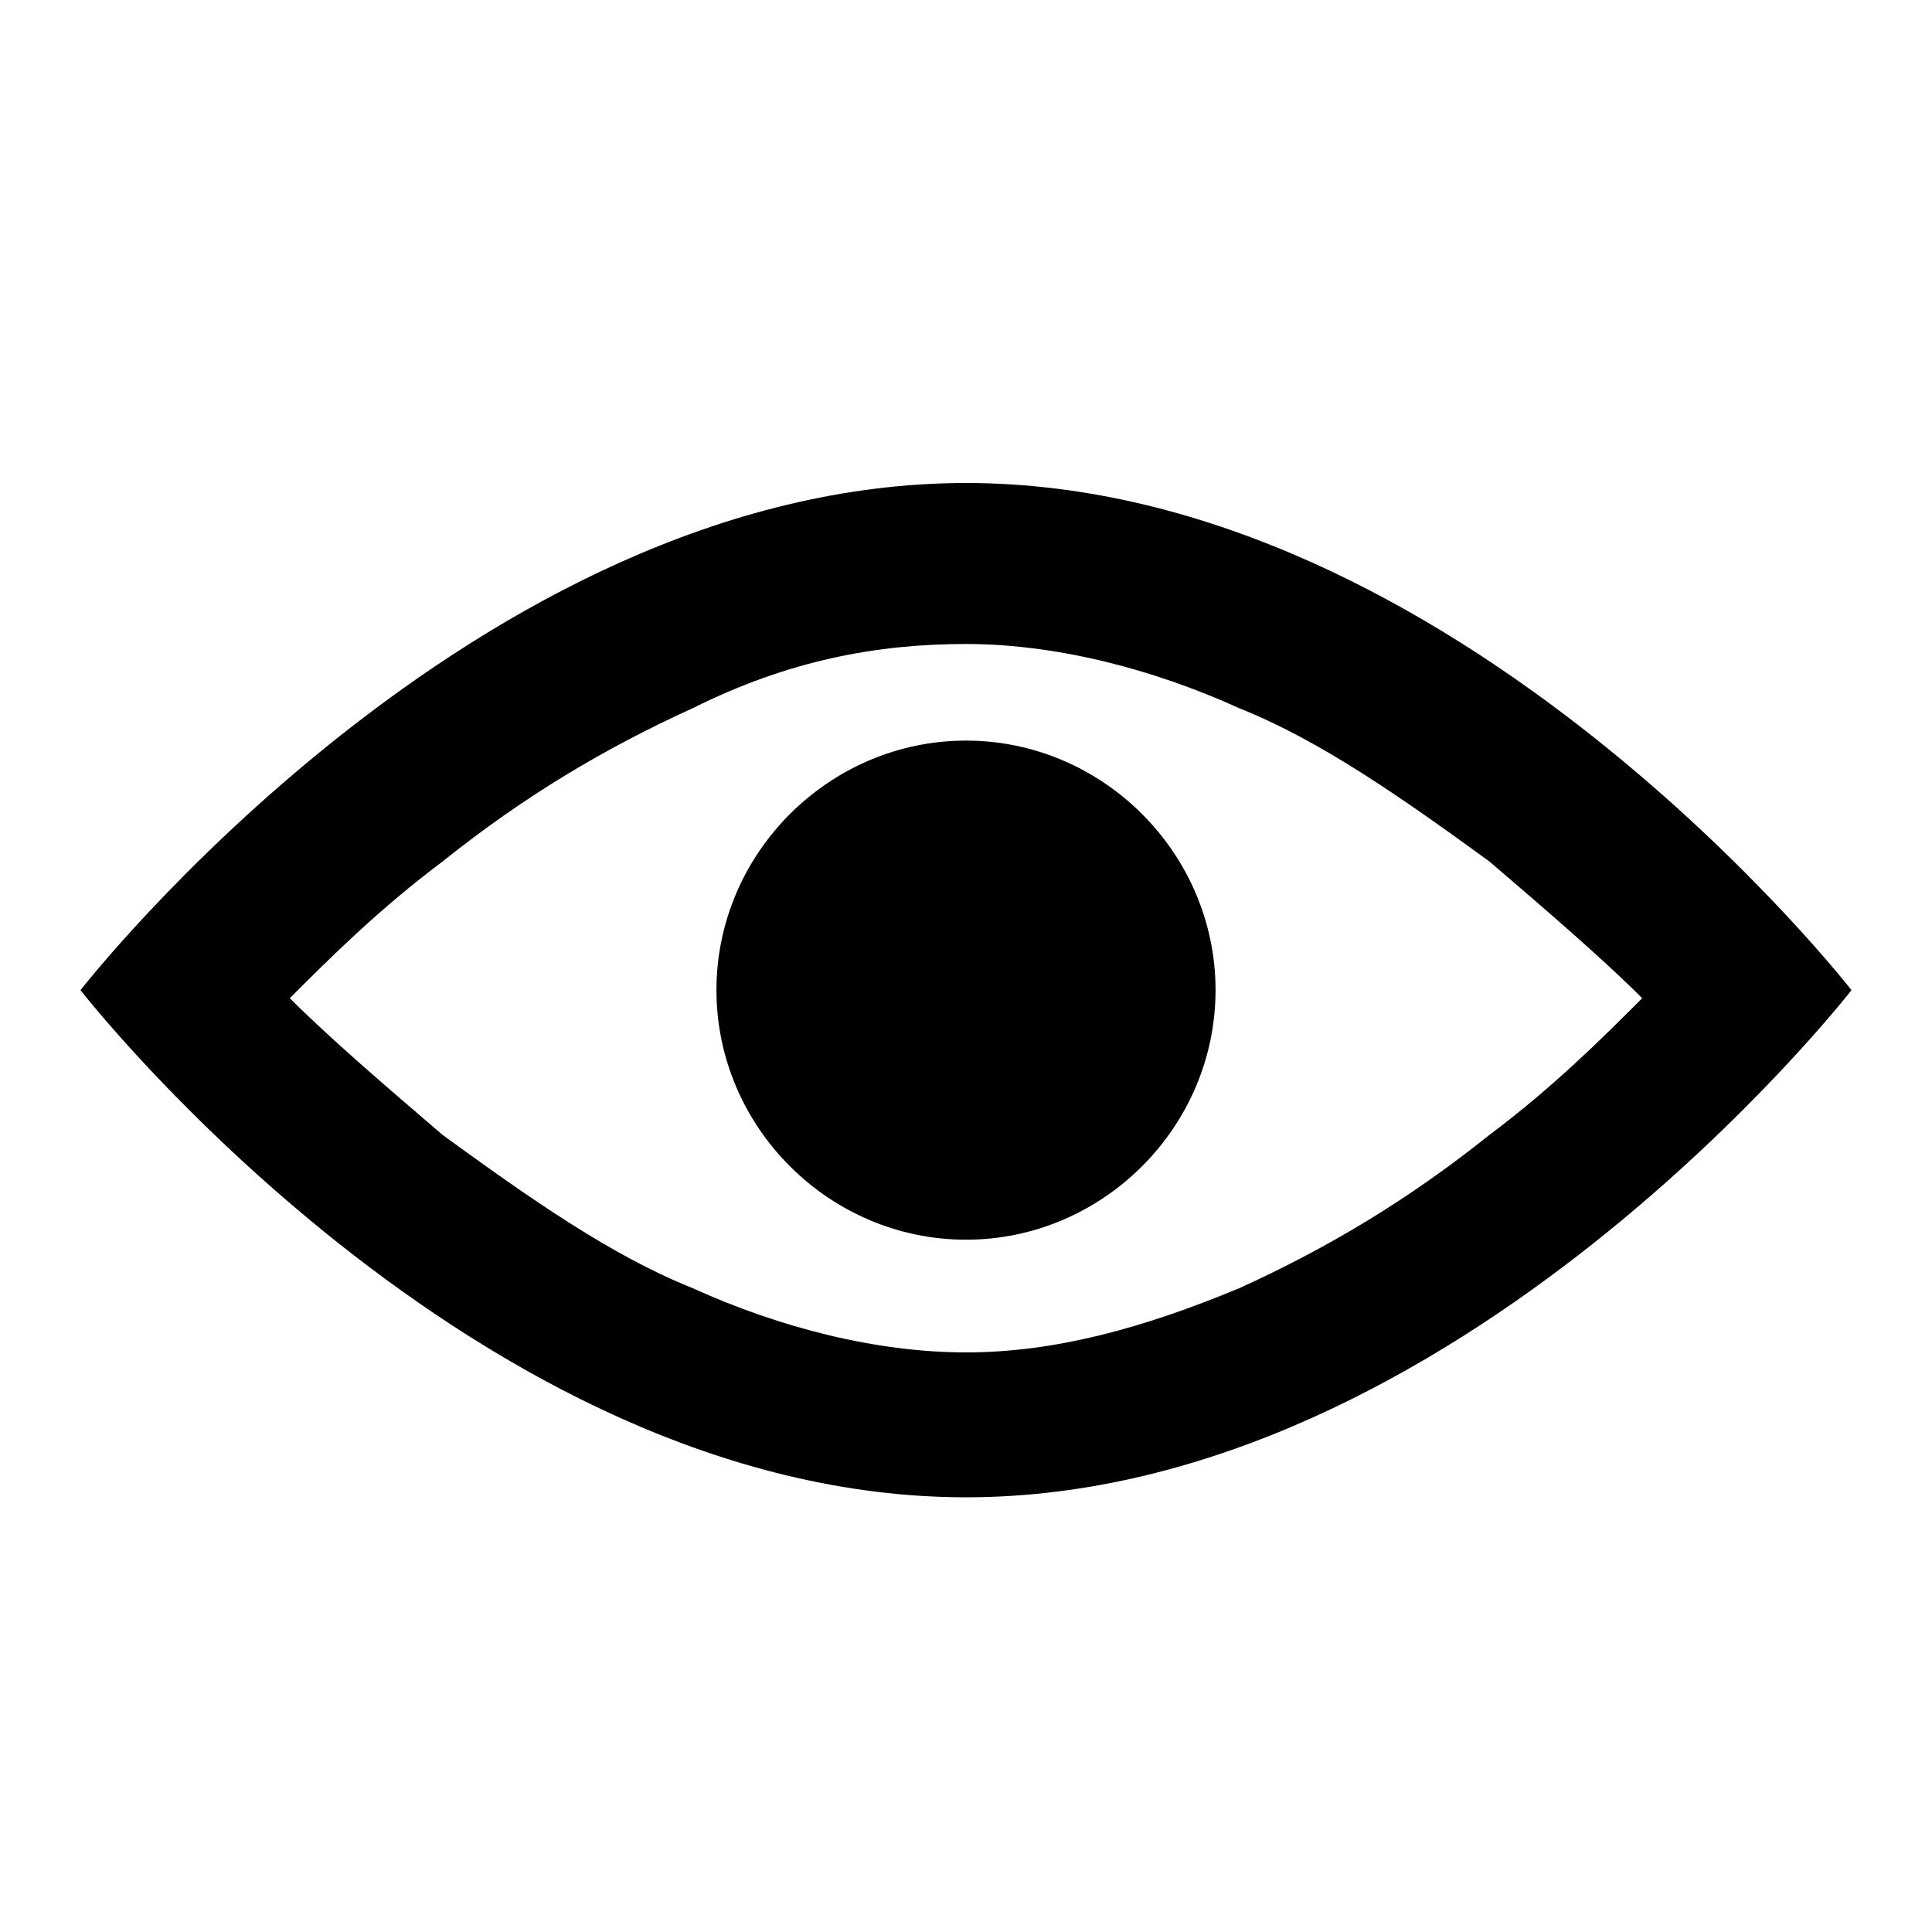
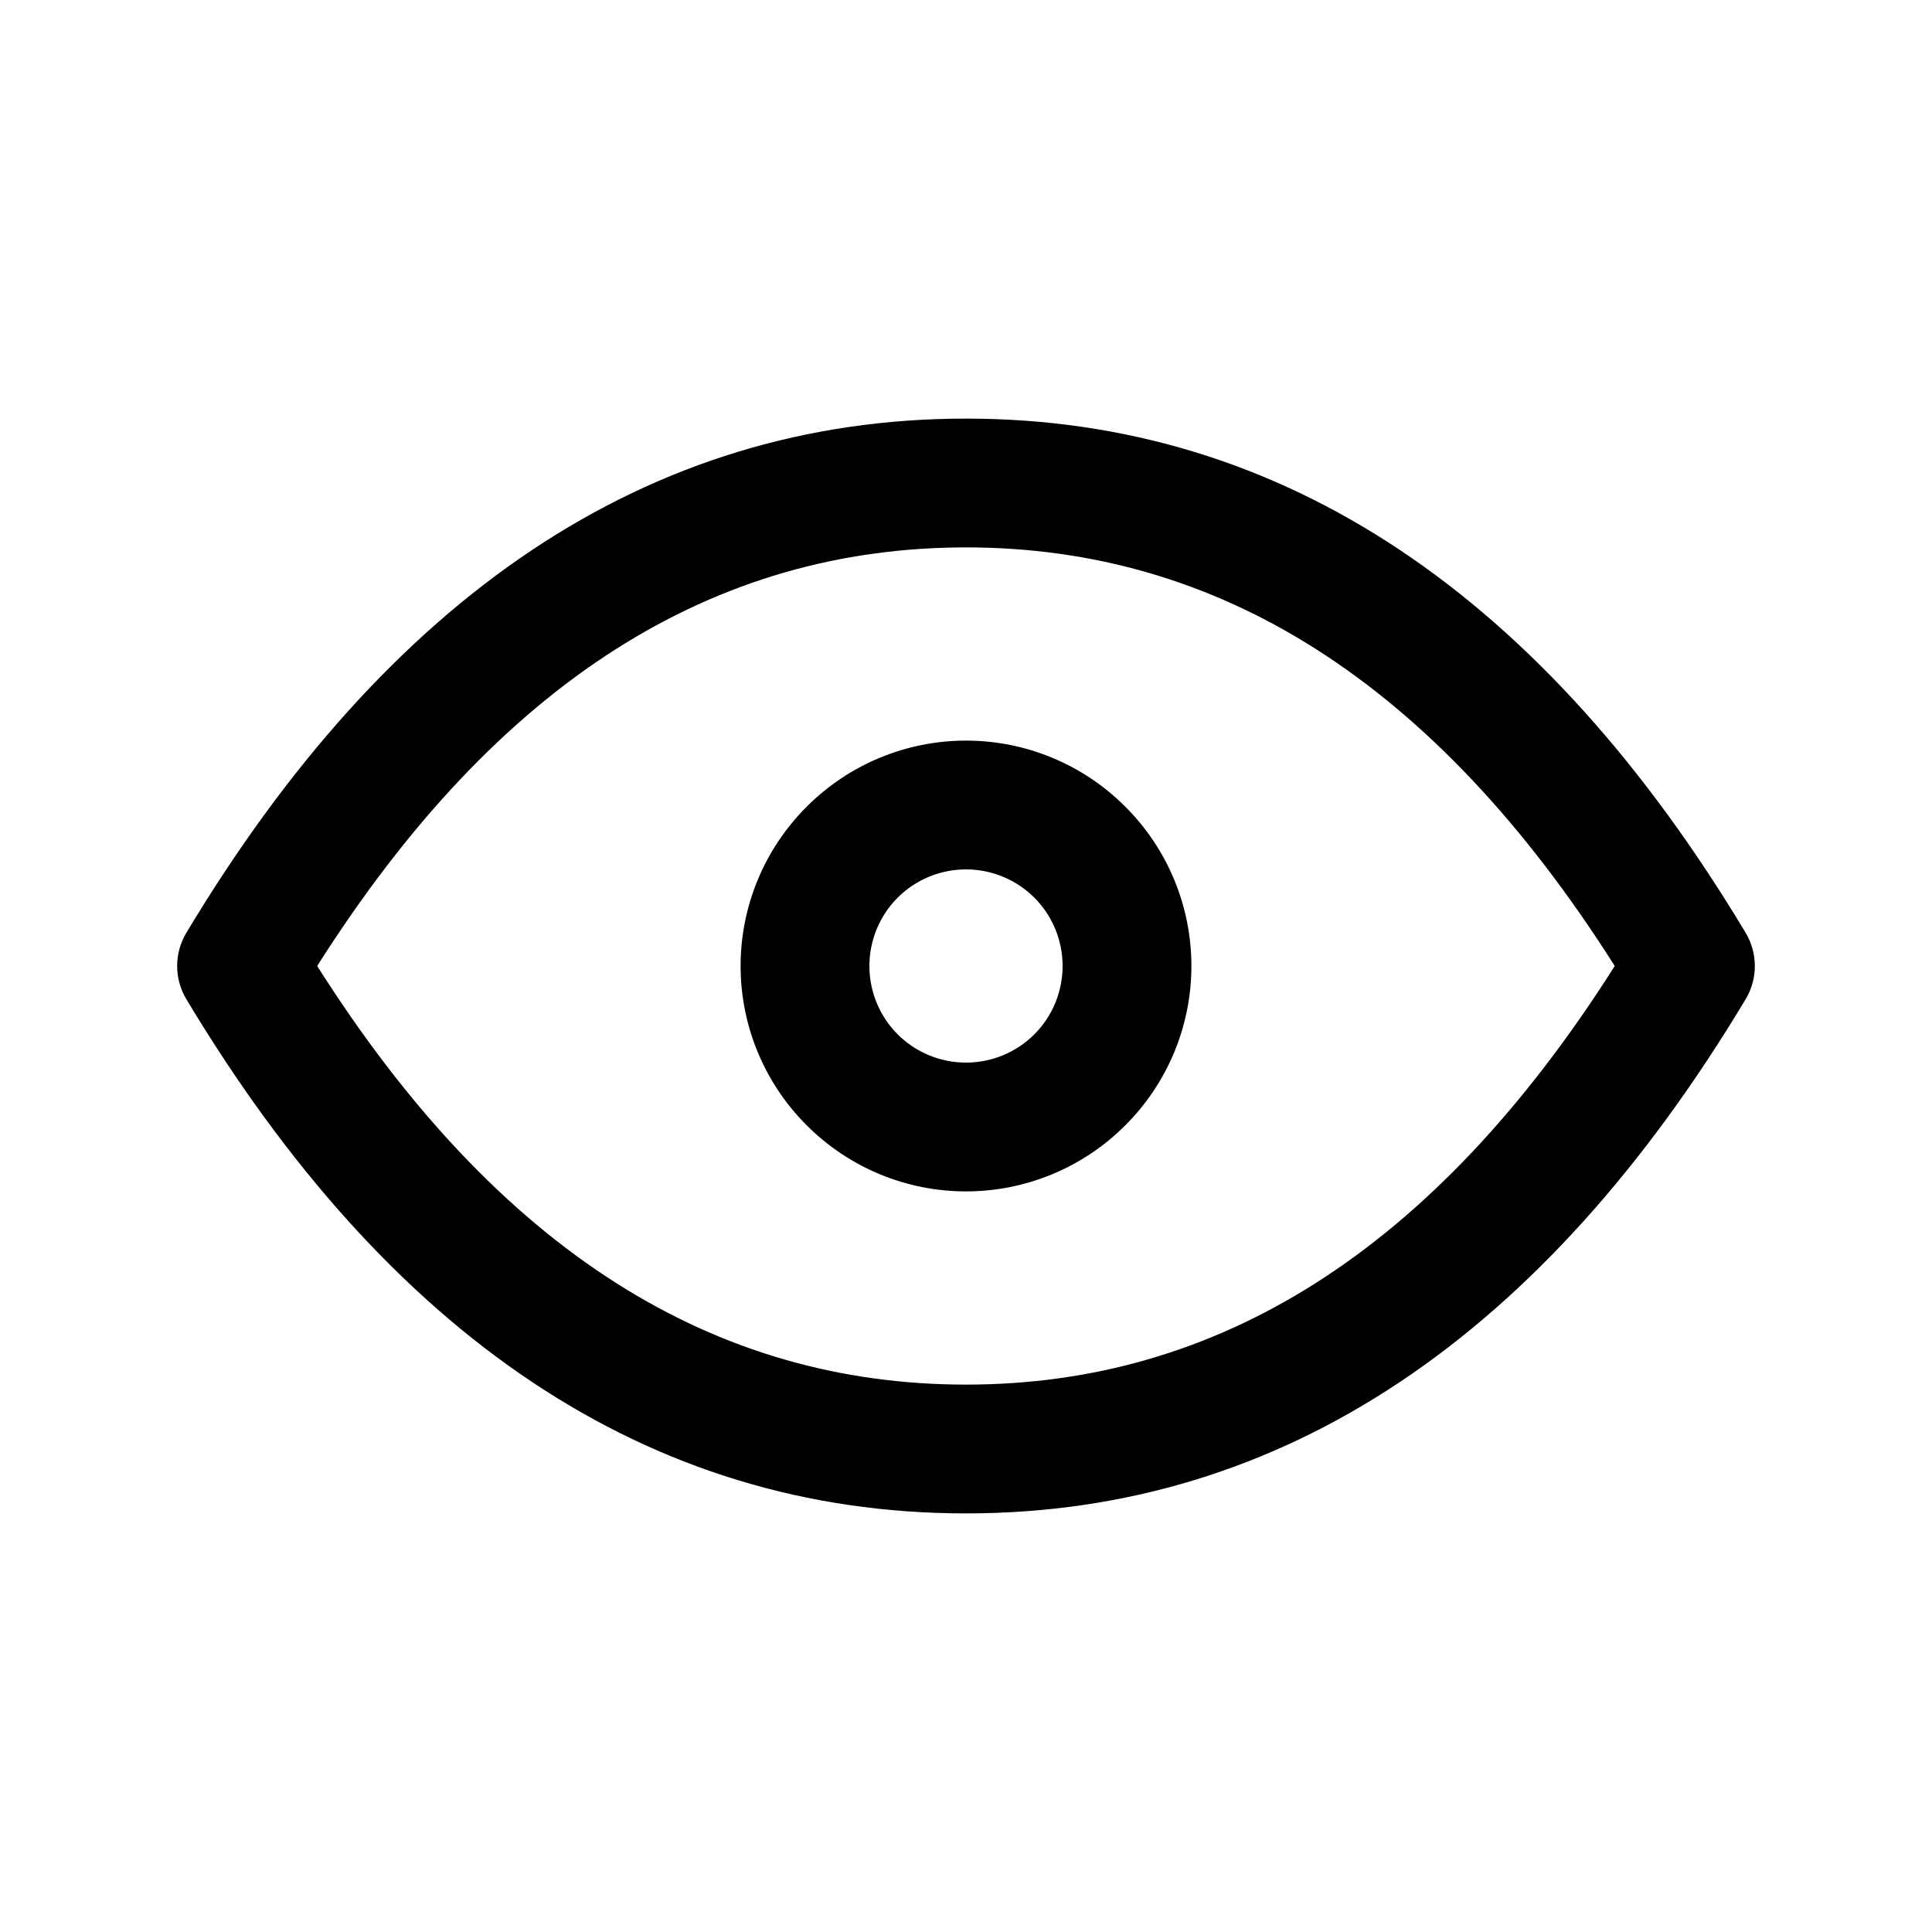
- <svg xmlns="http://www.w3.org/2000/svg" version="1.1" id="Layer_1" x="0px" y="0px" viewBox="0 0 24 24" style="enable-background:new 0 0 24 24;" xml:space="preserve">
-   <path d="M12,8c1.1,0,2.3,0.3,3.4,0.8c1,0.4,2,1.1,3.1,1.9c0.7,0.6,1.4,1.2,1.9,1.7c-0.5,0.5-1.1,1.1-1.9,1.7c-1,0.8-2,1.4-3.1,1.9  c-1.2,0.5-2.3,0.8-3.4,0.8s-2.3-0.3-3.4-0.8c-1-0.4-2-1.1-3.1-1.9c-0.7-0.6-1.4-1.2-1.9-1.7c0.5-0.5,1.1-1.1,1.9-1.7  c1-0.8,2-1.4,3.1-1.9C9.8,8.2,10.9,8,12,8z M12,6C5.9,6,1,12.3,1,12.3s4.9,6.3,11,6.3s11-6.3,11-6.3S18.1,6,12,6L12,6z M15.1,12.3  c0,1.7-1.4,3.1-3.1,3.1S8.9,14,8.9,12.3s1.4-3.1,3.1-3.1S15.1,10.6,15.1,12.3z" />
+ <svg xmlns="http://www.w3.org/2000/svg" viewBox="0 0 24 24" fill="none">
+   <path d="M12 5.2C15.964 5.2 19.19 7.429 21.686 11.589C21.837 11.842 21.837 12.158 21.686 12.411C19.19 16.571 15.964 18.8 12 18.8C8.036 18.8 4.81 16.571 2.314 12.411C2.163 12.158 2.163 11.842 2.314 11.589C4.81 7.429 8.036 5.2 12 5.2ZM12 6.8C8.882 6.8 6.194 8.445 3.94 12C6.194 15.555 8.882 17.2 12 17.2C15.117 17.2 17.805 15.555 20.059 12C17.805 8.445 15.117 6.8 12 6.8ZM13.2 12C13.2 11.682 13.074 11.376 12.849 11.151C12.624 10.926 12.318 10.8 12 10.8C11.682 10.8 11.376 10.926 11.151 11.151C10.926 11.376 10.8 11.682 10.8 12C10.8 12.318 10.926 12.624 11.151 12.849C11.376 13.074 11.682 13.2 12 13.2C12.318 13.2 12.624 13.074 12.849 12.849C13.074 12.624 13.2 12.318 13.2 12ZM14.8 12C14.8 12.743 14.505 13.454 13.979 13.979C13.454 14.505 12.743 14.8 12 14.8C11.257 14.8 10.546 14.505 10.021 13.979C9.495 13.454 9.2 12.743 9.2 12C9.2 11.257 9.495 10.546 10.021 10.021C10.546 9.495 11.257 9.2 12 9.2C12.743 9.2 13.454 9.495 13.979 10.021C14.505 10.546 14.8 11.257 14.8 12Z" fill="black" />
</svg>
